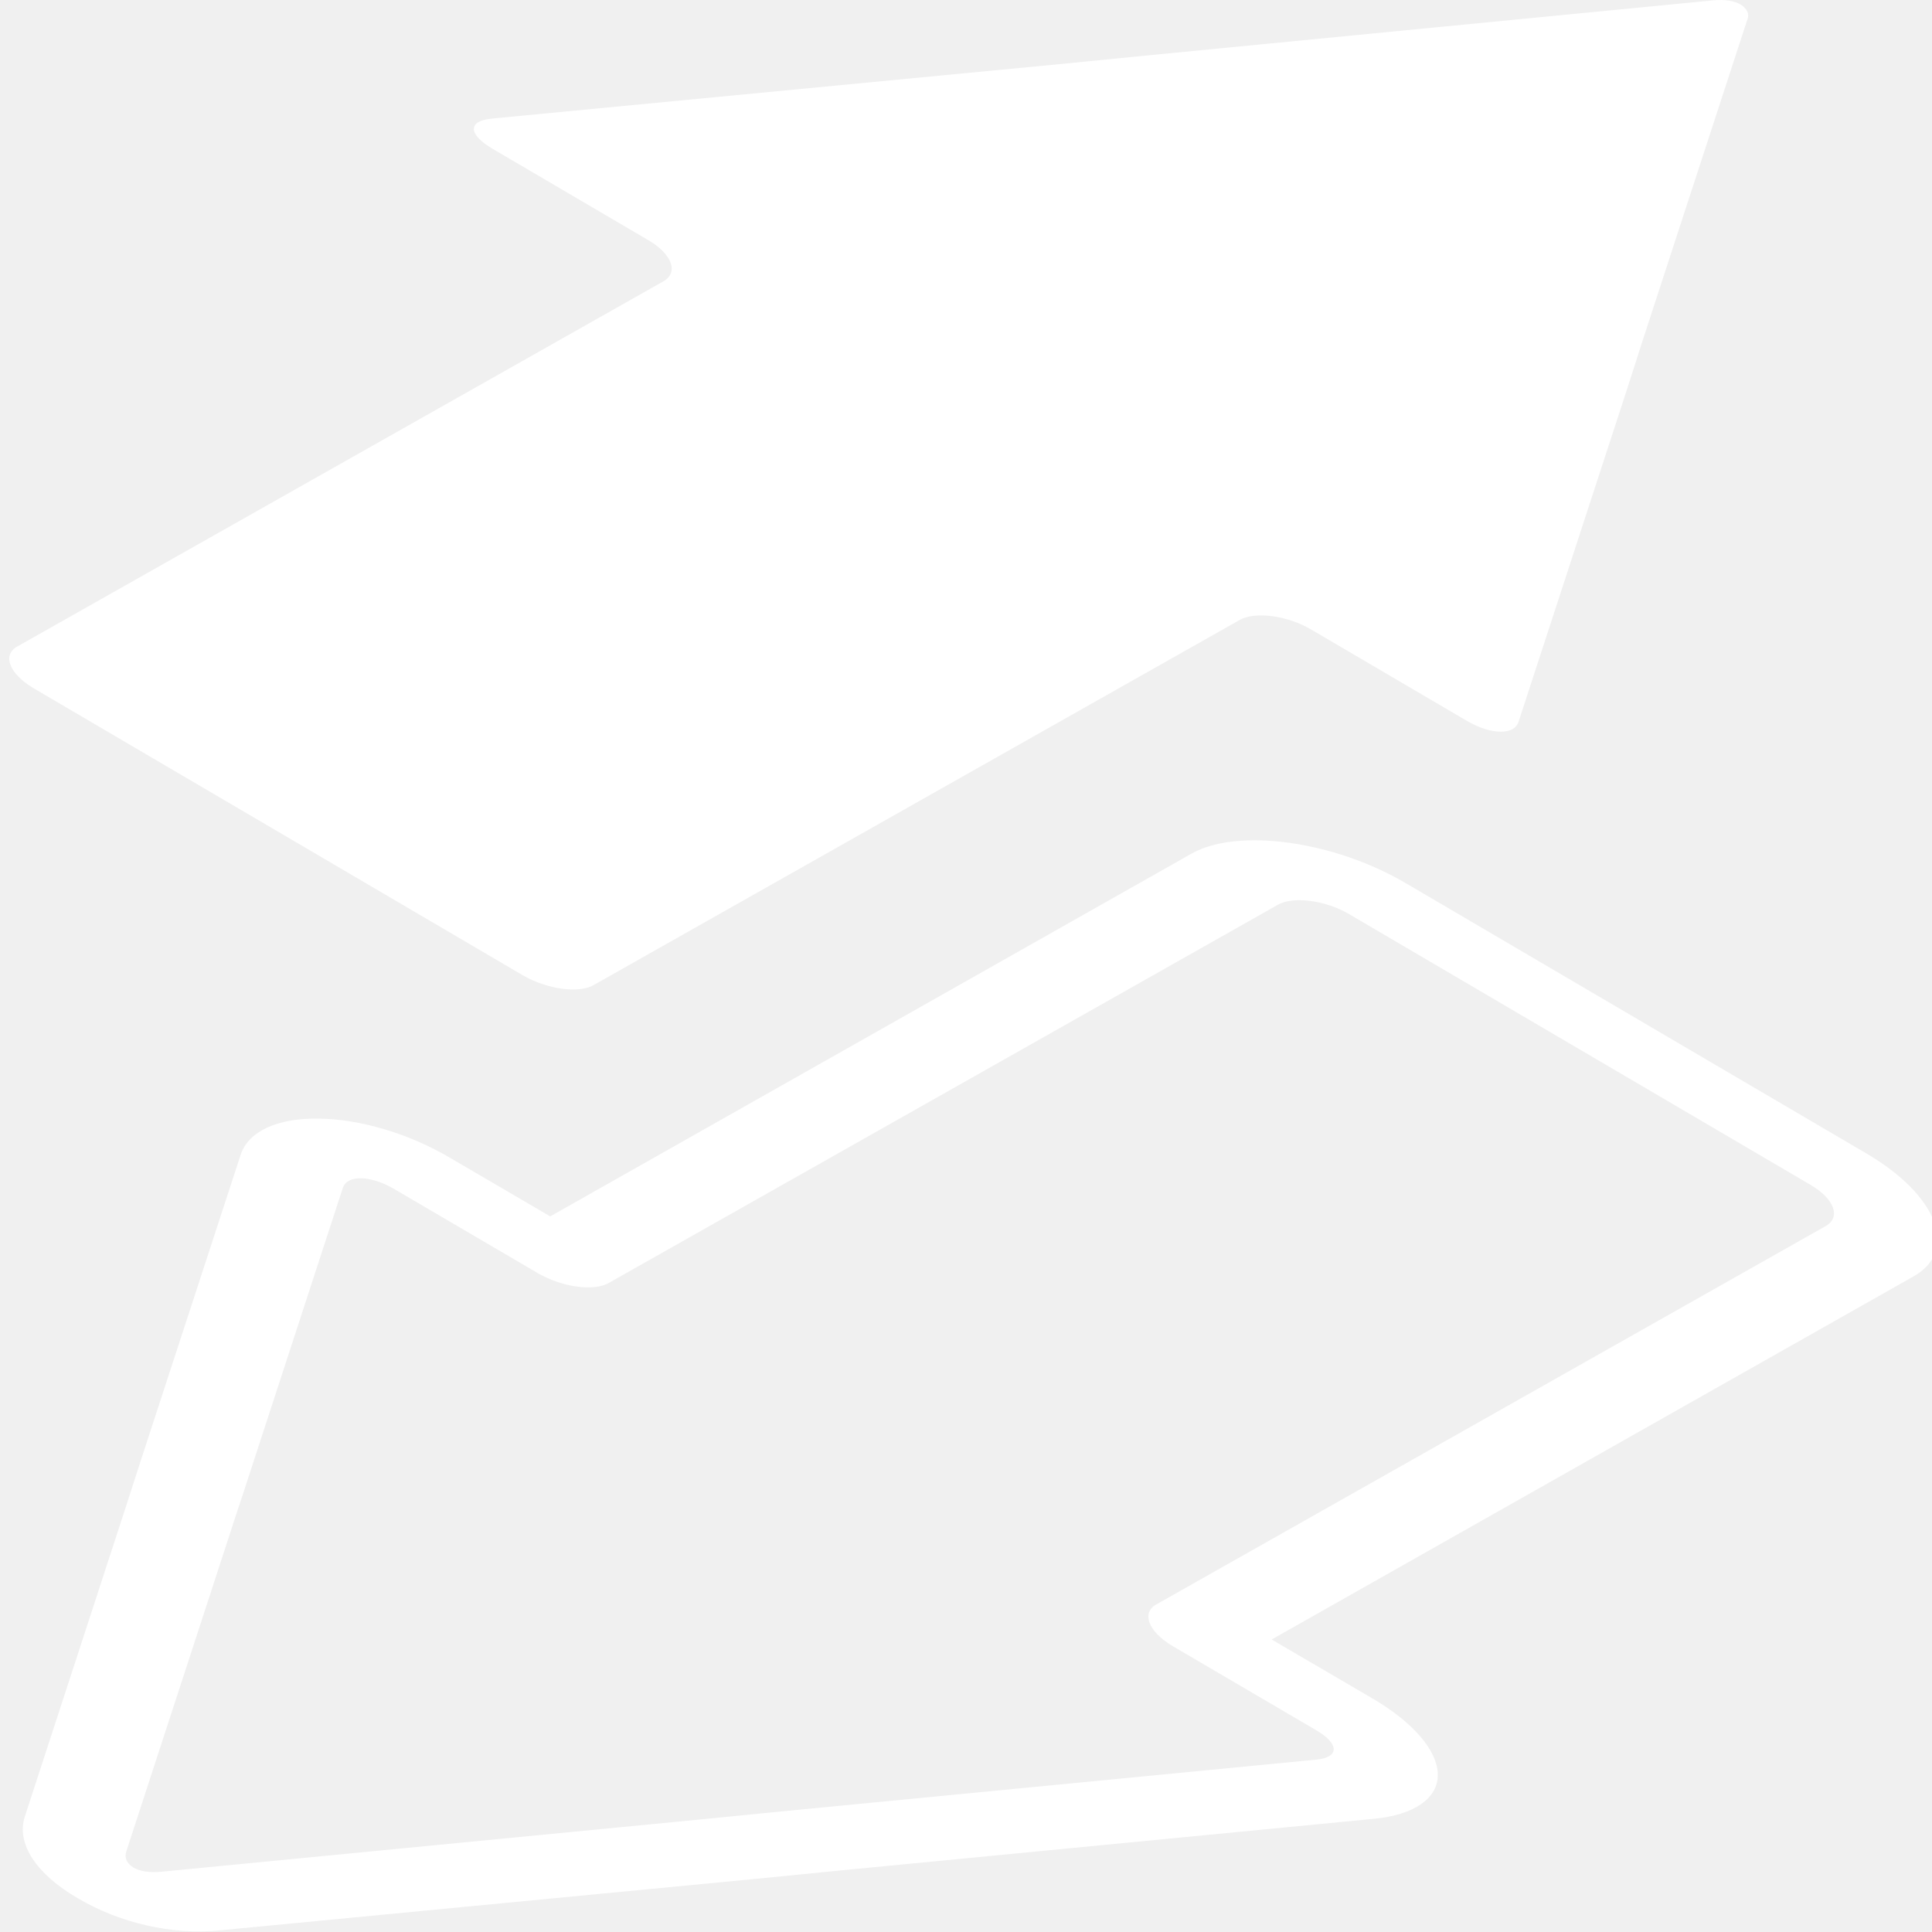
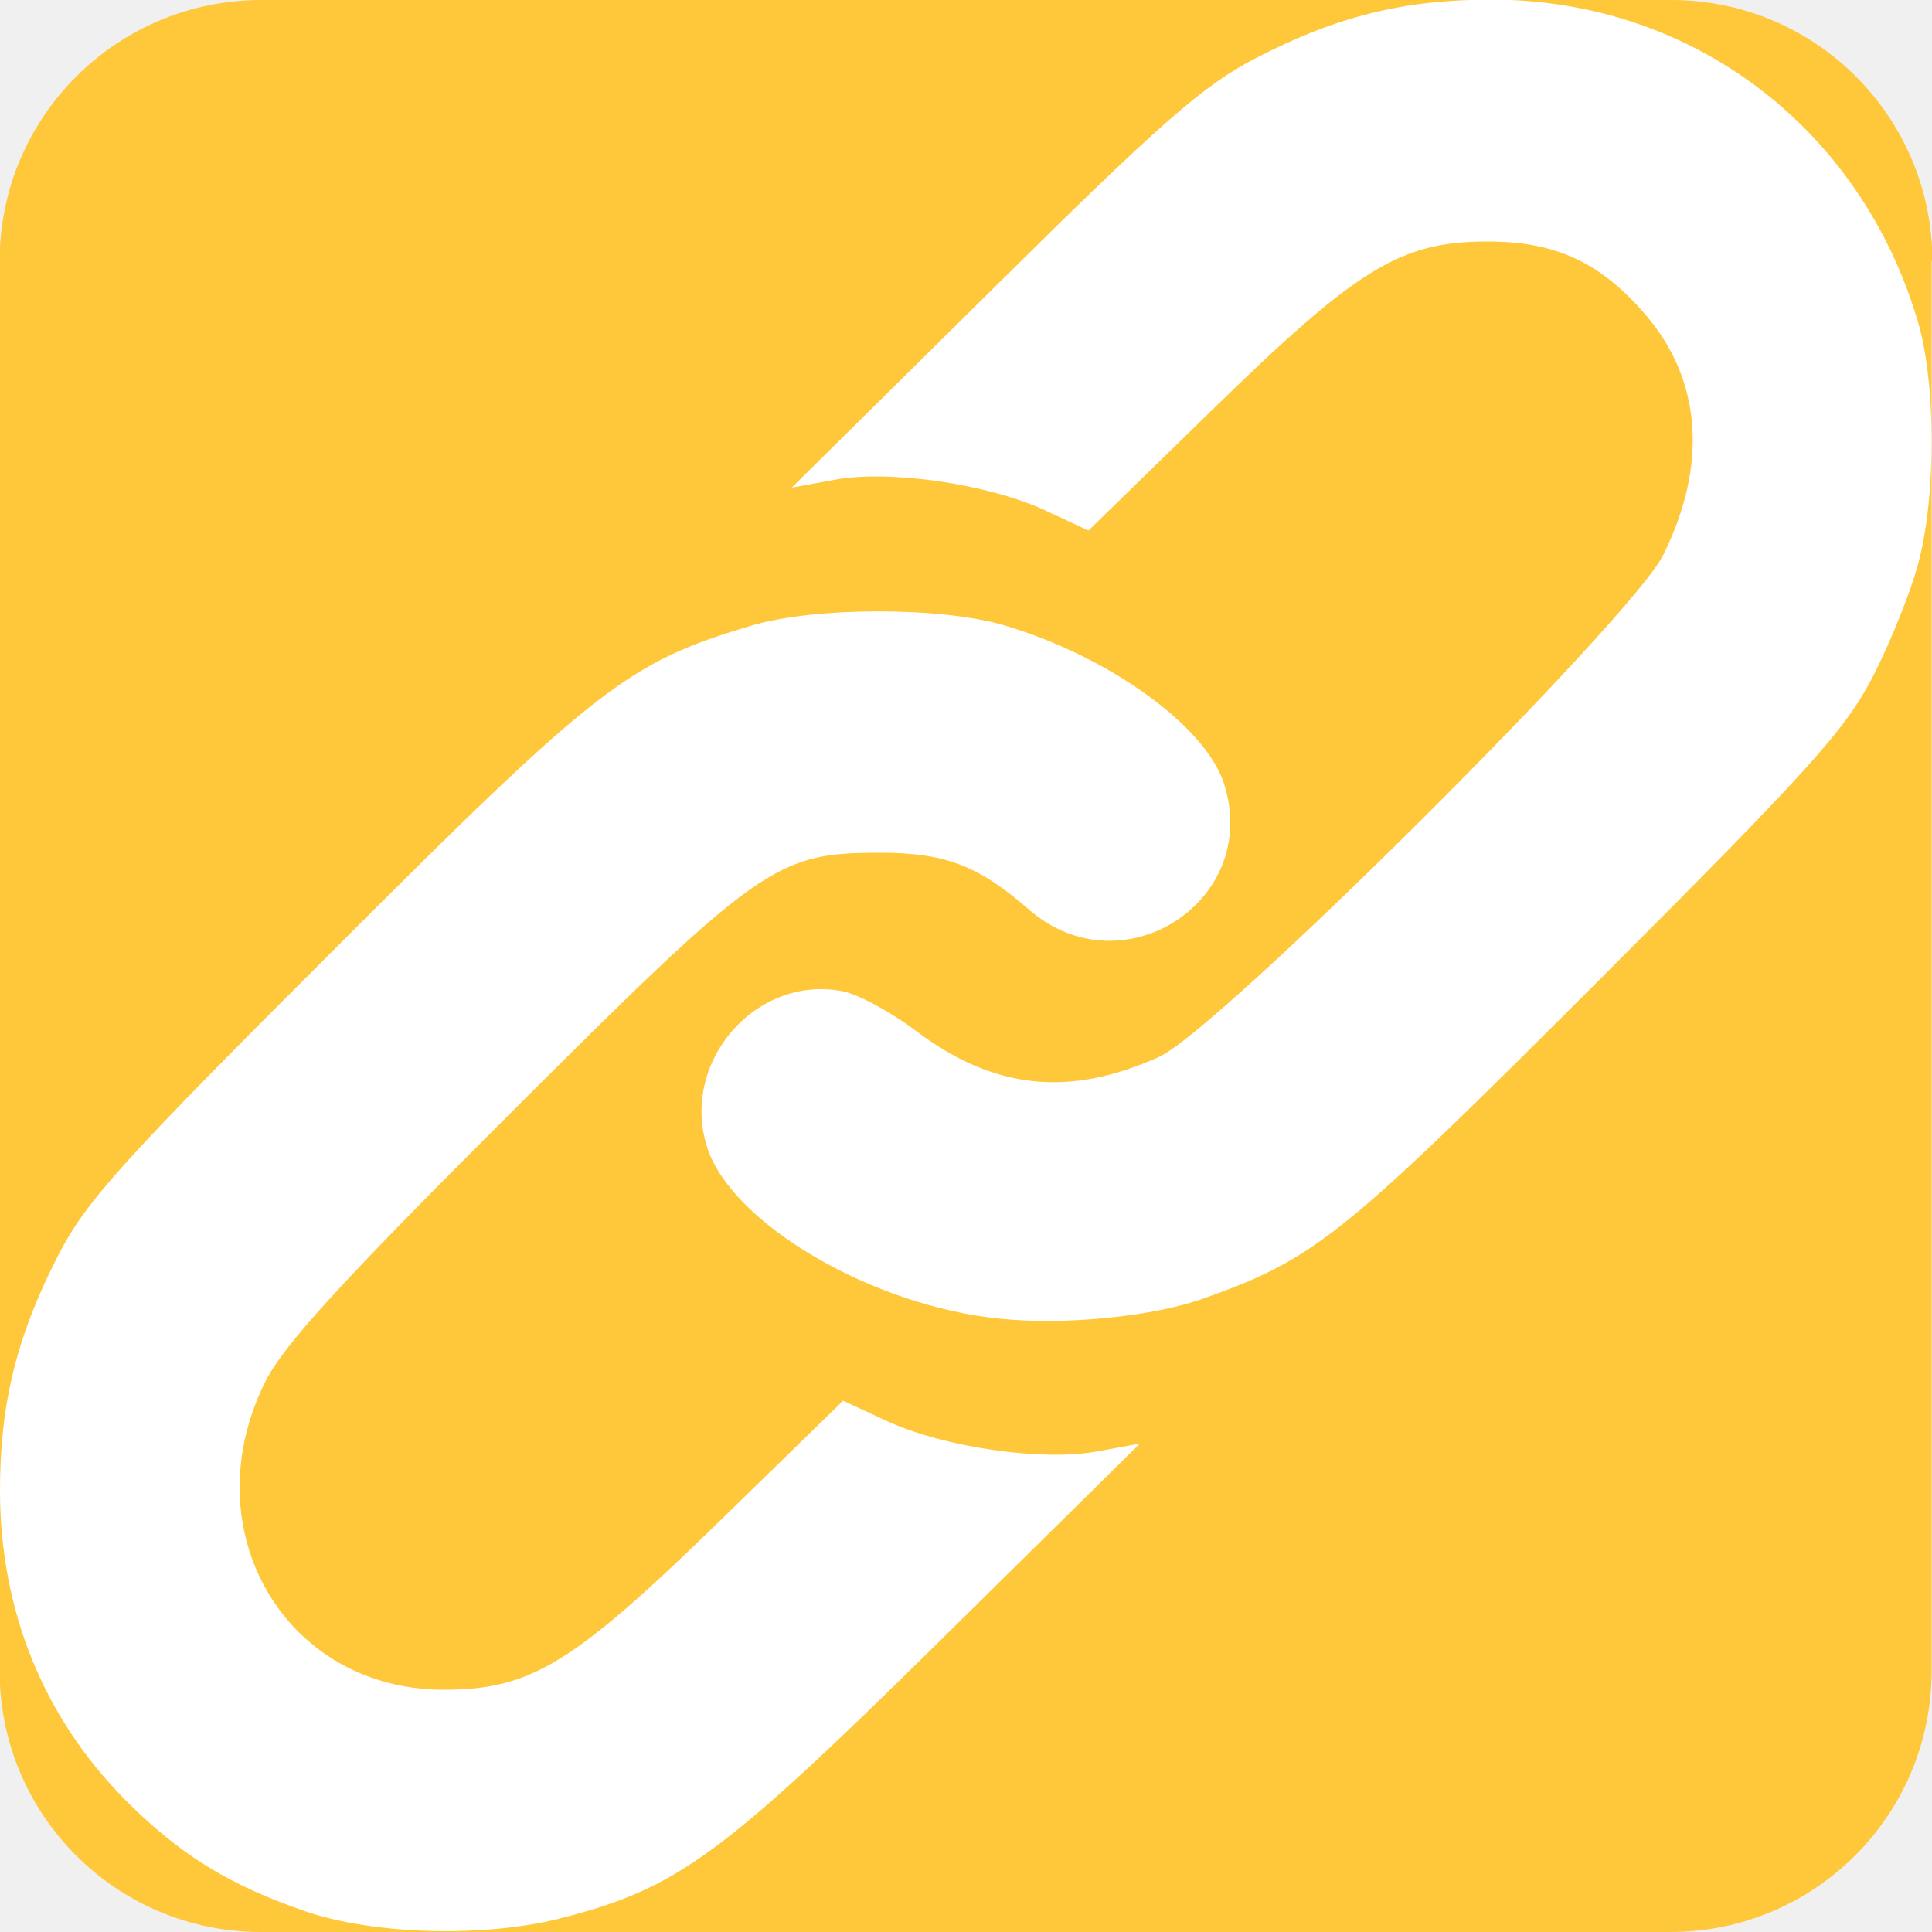
<svg xmlns="http://www.w3.org/2000/svg" version="1.1" x="0px" y="0px" viewBox="-47 170.9 500 500" style="enable-background:new -47 170.9 500 500;" xml:space="preserve">
-   <g id="icon-mask" fill="#FFFFFF">
-     <path id="arrow1" class="st4" d="M403.5,172.1c-1.6-1-4.2-1.4-7.2-1.1l-146.9,14.3c-6.1,0.6-16.1,1.6-22.2,2.2L80.2,201.6c-6.1,0.6-6.1,4,0.1,7.7l40.4,23.7c6.2,3.6,8,8.4,4,10.7l-167.2,94.5c-4,2.2-2.1,7,4,10.7l126.8,74.4c6.2,3.6,14.5,4.8,18.4,2.5l167.2-94.5c4-2.2,12.3-1.1,18.4,2.5l40.4,23.7c6.2,3.6,12.2,3.7,13.3,0.2l27.5-84.3c1.1-3.5,3-9.2,4.1-12.8l27.5-84.3C405.9,174.5,405.1,173.1,403.5,172.1" />
-     <path id="arrow2" class="st4" d="M-12.5,654.2c-1.6-1-2.4-2.4-1.8-4.2l25.9-79.4c1.1-3.5,3-9.2,4.2-12.8l25.9-79.4c1.1-3.5,7.1-3.4,13.3,0.2l37.2,21.8c6.2,3.6,14.5,4.8,18.4,2.5L283.8,405c4-2.2,12.3-1.1,18.4,2.5l119.3,70c6.2,3.6,8,8.4,4,10.7l-173.2,97.9c-4,2.2-2.1,7,4,10.7l37.2,21.8c6.2,3.6,6.2,7.1,0.1,7.7l-138.4,13.4c-6.1,0.6-16.1,1.6-22.2,2.2L-5.2,655.3C-8.3,655.6-10.8,655.2-12.5,654.2 M436,469.4l-119.3-70c-18.6-10.9-43.4-14.3-55.3-7.6l-166,93.9l-26-15.2c-10.5-6.2-23.2-10-33.9-10.1c-10.7-0.2-18.2,3.3-20.2,9.3L-10.6,549l-3.1,9.6l-1,3.1l-25.9,79.4c-2.2,6.9,2.9,14.8,13.8,21.1c10.8,6.4,24.5,9.5,36.4,8.3L148,657.2l22.2-2.2l138.4-13.4c10.4-1,16.6-5.3,16.5-11.5c-0.1-6.2-6.4-13.5-17-19.7l-26-15.2l166-93.9C460,494.7,454.6,480.3,436,469.4" />
+   <style type="text/css">
+ 	.st0{fill:#FFC83B;}
+ 	.st1{fill:#FFFFFF;}
+ </style>
+   <g id="background">
+     <path id="background_1_" class="st0" d="M453.1,238.5c0-37.3-30.2-67.6-67.6-67.6H20.6c-37.3,0-67.7,30.2-67.7,67.6v364.8   c0,37.3,30.2,67.6,67.6,67.6h364.8c37.3,0,67.6-30.2,67.6-67.6V238.5H453.1z" />
+   </g>
+   <g id="guides">
+ </g>
+   <g id="icon-mask">
+     <path id="youarel_1_" class="st1" d="M32.2,665.6c-19.9-6.8-32.8-14.8-46.8-28.9C-35.8,615.3-47,587.6-47,556.6   c0-22.4,4.3-39.9,15.1-60.9c7.2-14,16.4-24.2,71.8-79.5c67.8-67.8,75.7-73.9,107.6-83.4c16.4-4.9,49.3-4.9,65.6,0   c26.9,8,51.7,25.9,56.6,40.7c10,30.4-26.2,53.9-50.4,32.8c-13.2-11.5-21.9-14.8-39-14.7c-26.4,0-30.9,3.2-95.3,67.5   c-43.6,43.5-58.3,59.6-63.2,69.1c-19.4,38.5,4.9,80.3,46.5,80c22.3-0.1,33.3-7,71-43.7l31.9-31.1l11.4,5.3   c14.8,6.8,40.3,10.5,54.5,7.8l10.9-2l-52,51.3c-55.9,55.1-67.5,63.7-97.3,71.4C79,672.4,50,671.7,32.2,665.6L32.2,665.6z    M212,512.2c-33-3.2-69.3-24.4-75.9-44.1c-7.3-22.1,12.3-44.9,34.8-40.7c4,0.7,12.7,5.4,19.3,10.4c20.1,15.1,39.6,17.1,62.8,6.6   c15.4-7,122.2-113.4,130.4-129.8c11.6-23.3,10-45.2-4.4-62.1c-11.8-13.8-23.6-19.2-41.4-19.1c-22.3,0.1-33.3,6.9-71,43.7   l-31.9,31.1l-11.4-5.3c-14.8-6.8-40.3-10.5-54.5-7.8l-10.9,2l52-51.4c43.7-43.3,54.5-52.7,68-59.7c21-10.9,38.4-15.2,61.1-15.2   c51.8,0,95.6,33.1,110.4,83.5c4.6,15.6,4.7,45,0.1,62.2c-1.9,7.3-7.2,20.5-11.7,29.3c-7.2,14-16.4,24.2-71.7,79.5   c-65.5,65.5-72.7,71.3-101.2,81.5C251.8,511.6,228.8,513.9,212,512.2L212,512.2z" />
  </g>
</svg>
